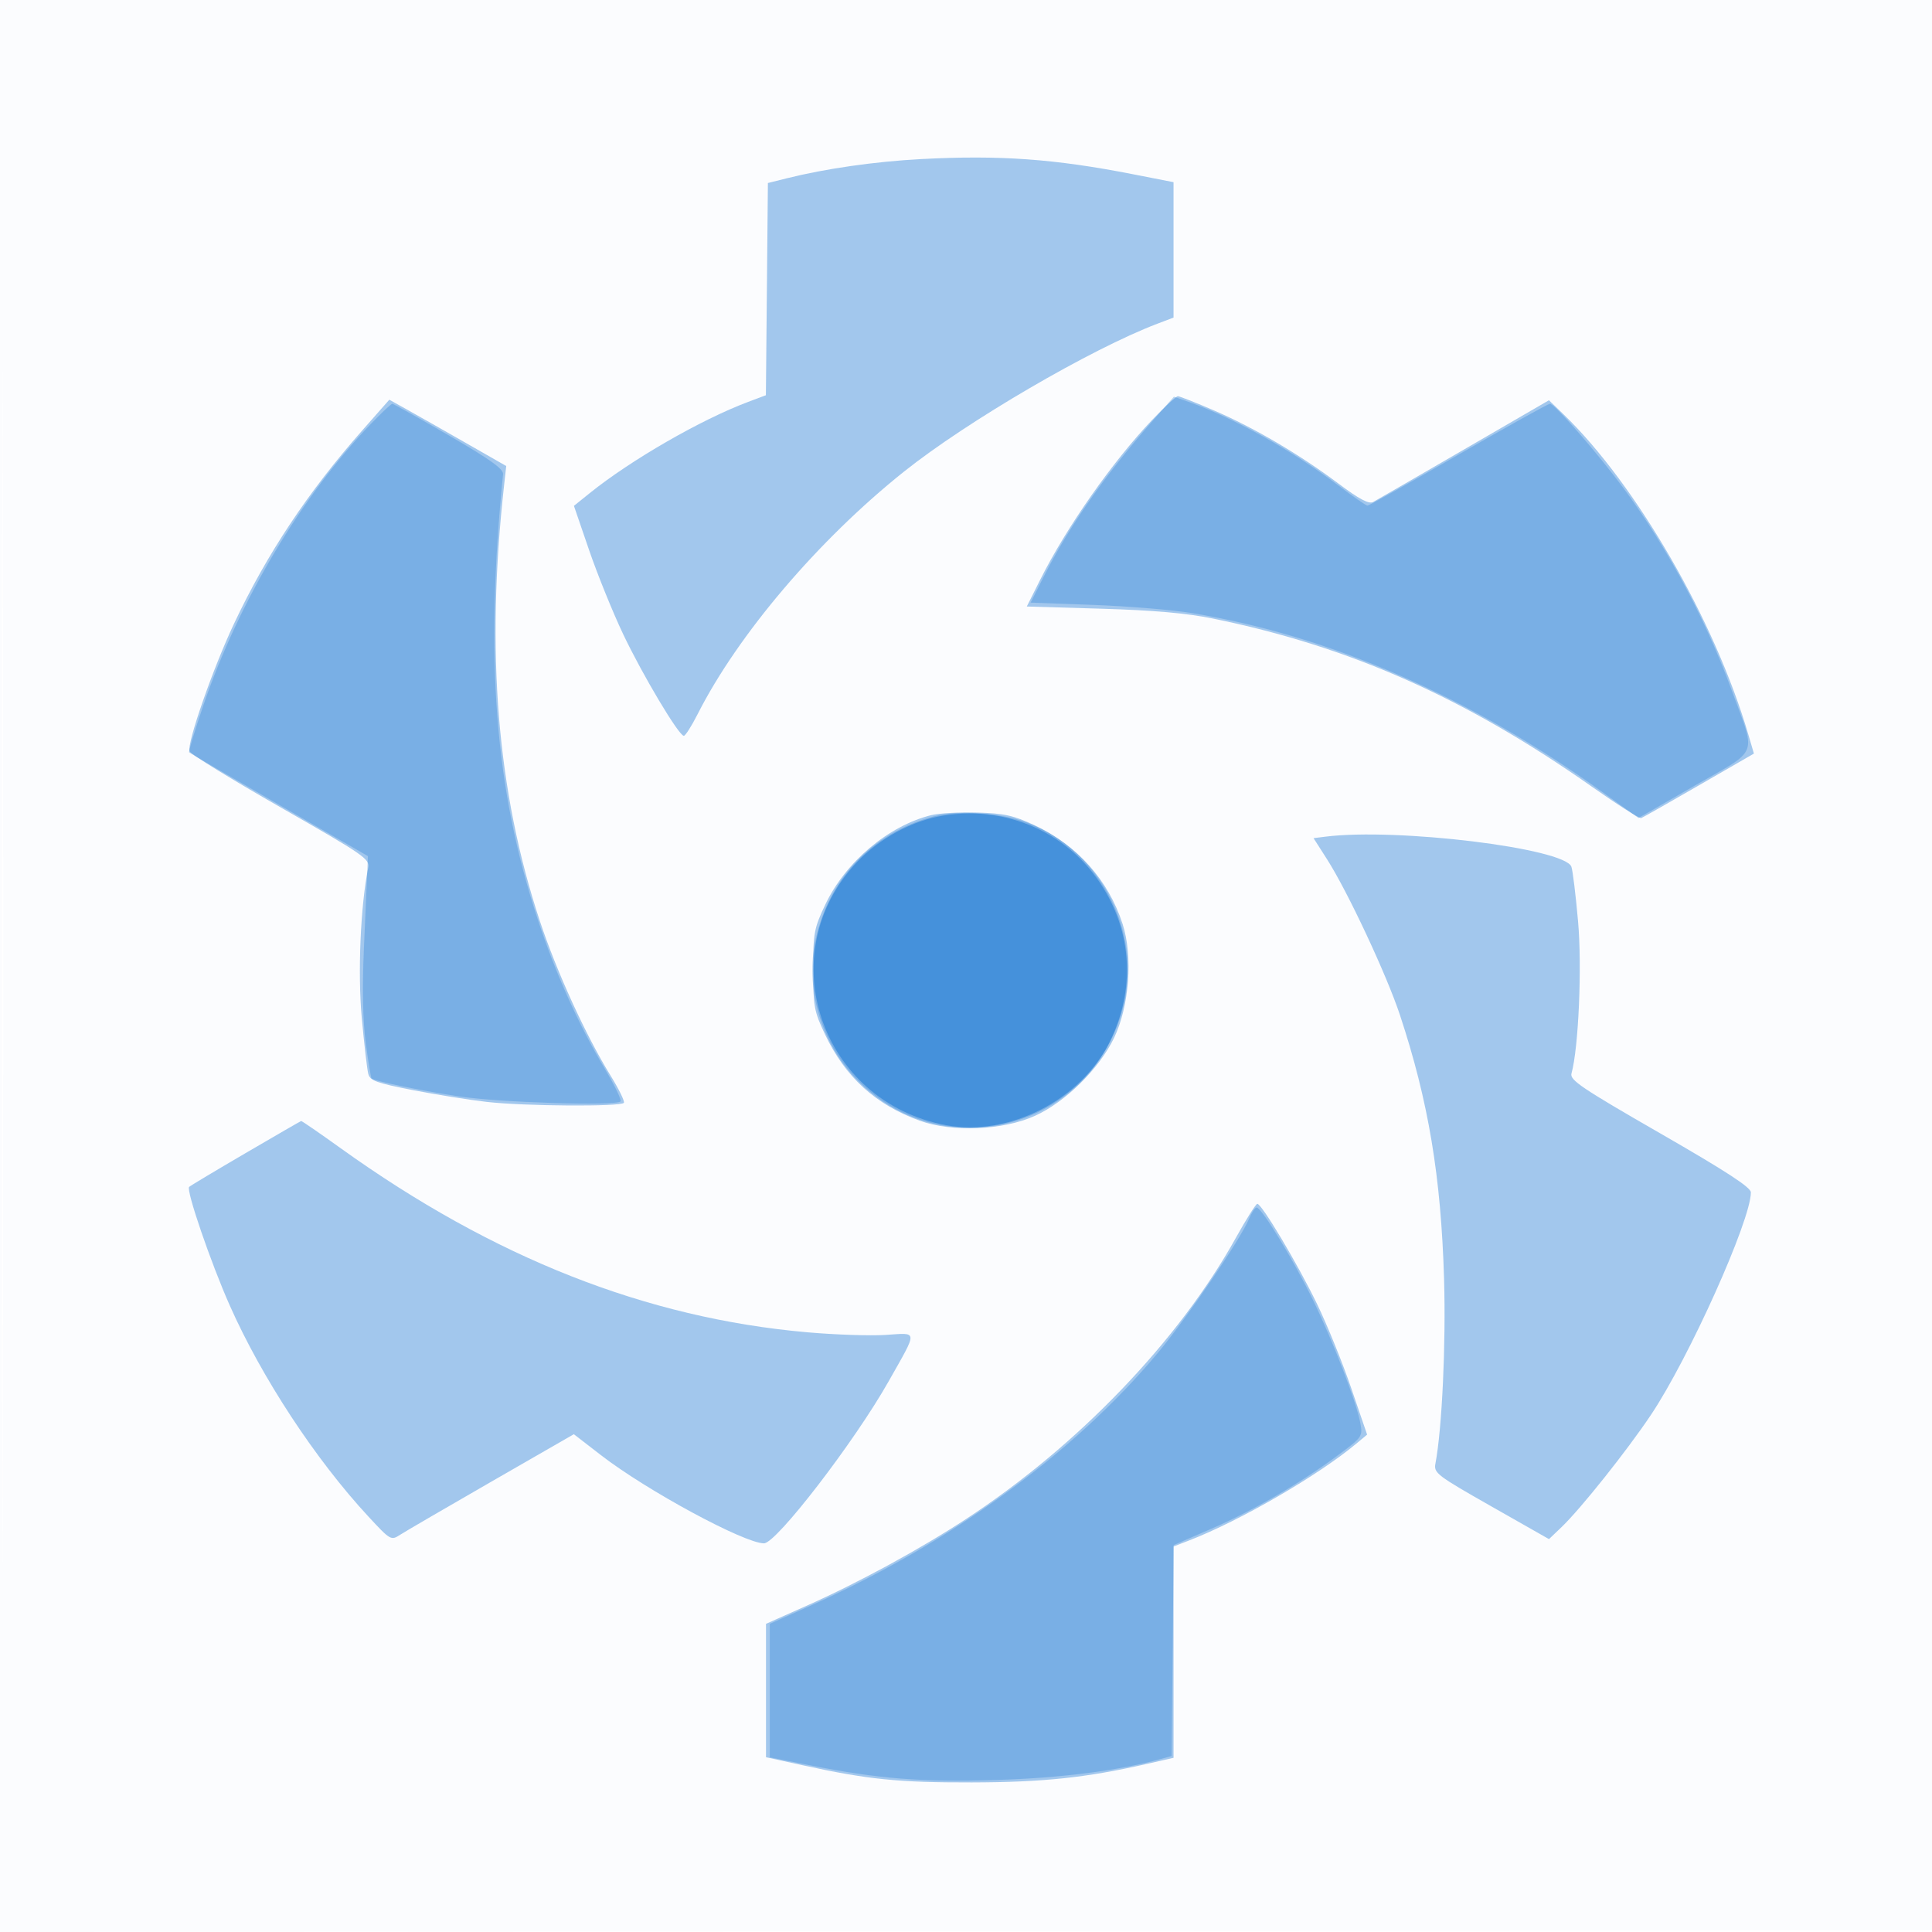
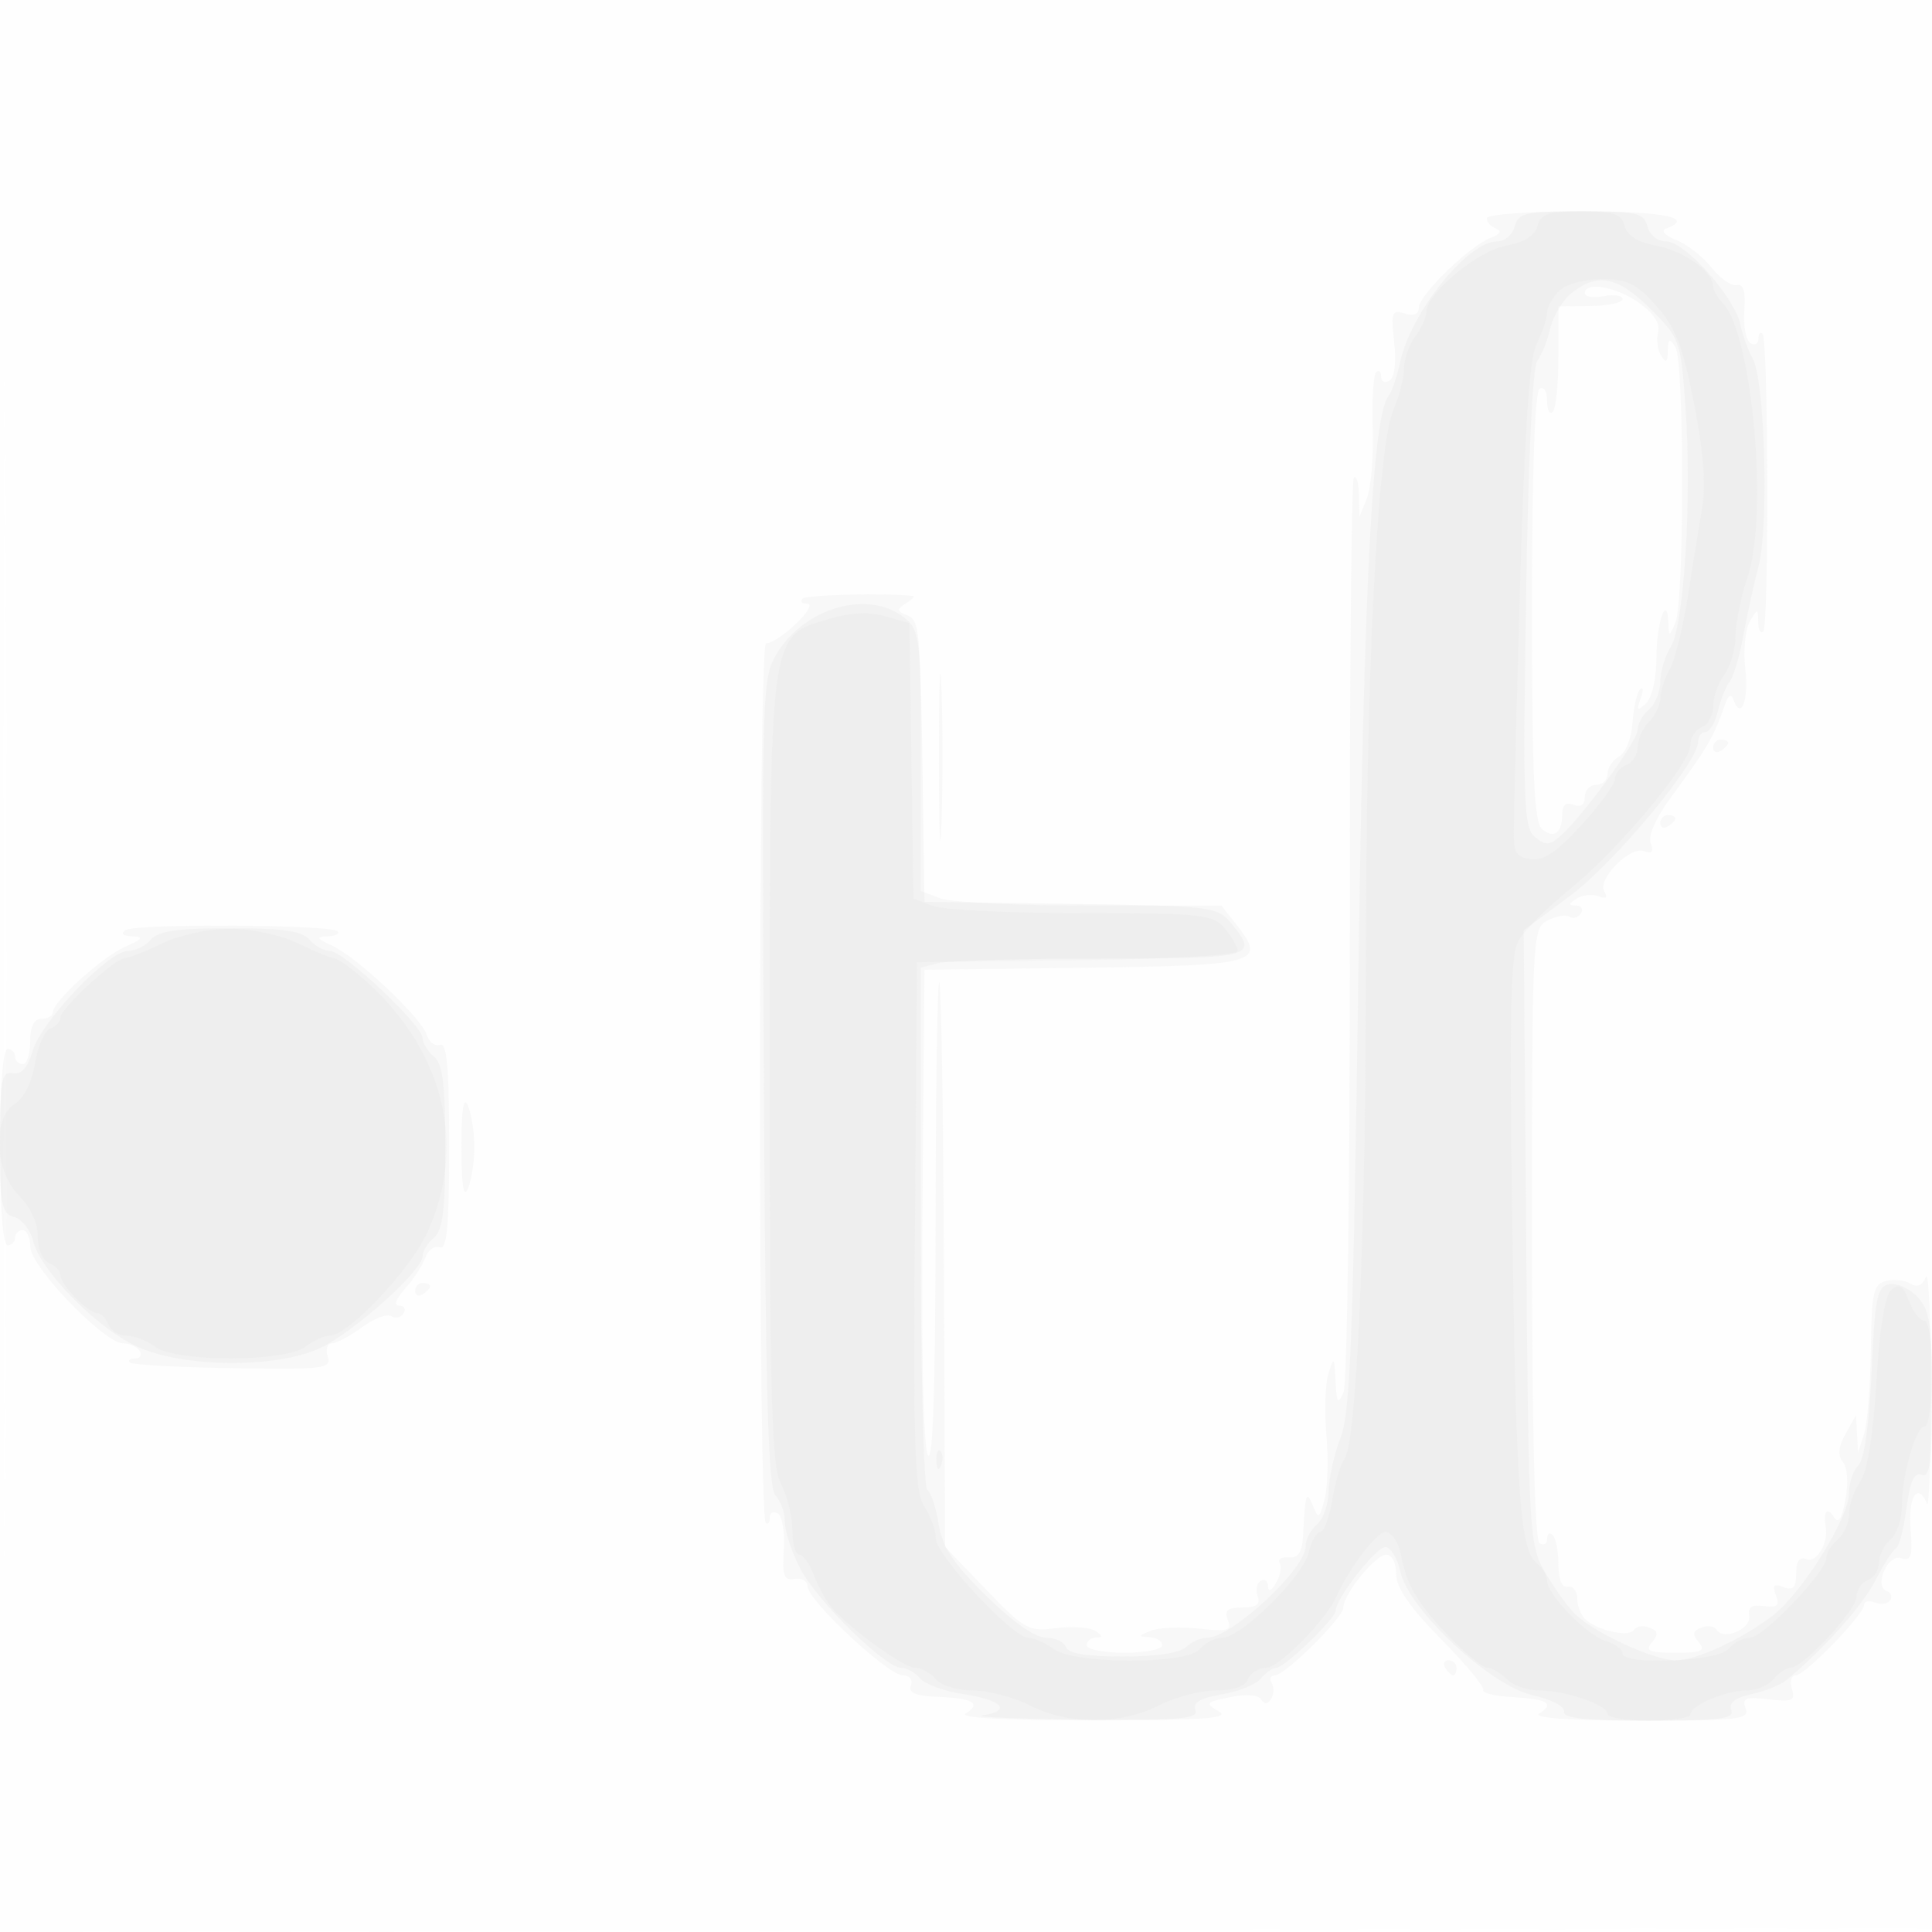
- <svg xmlns="http://www.w3.org/2000/svg" width="512" height="512">
-   <path fill-opacity=".016" d="M0 256.002v256.002l256.25-.252 256.25-.252.252-255.75L513.004 0H0v256.002m.492.498c0 140.8.116 198.251.258 127.67.142-70.582.142-185.782 0-256C.608 57.951.492 115.7.492 256.5" fill="#1976D2" fill-rule="evenodd" />
-   <path fill-opacity=".394" d="M244 42.164c-12.122.645-25.227 2.523-35.5 5.088l-5 1.248-.265 28.12-.266 28.12-4.734 1.778c-12.468 4.683-31.018 15.367-41.937 24.155l-4.202 3.382 4.019 11.723c2.211 6.447 6.261 16.447 9.001 22.222 5.144 10.842 14.782 27 16.105 27 .412 0 2.06-2.588 3.662-5.75 10.687-21.105 32.012-46.171 54.658-64.247 16.732-13.355 49.61-32.545 67.209-39.228l4.25-1.614V48.28l-10.75-2.105c-20.847-4.083-35.386-5.119-56.25-4.011m61.367 69.086c-10.513 11.042-22.734 28.48-29.691 42.364l-3.565 7.115 19.695.581c13.929.411 22.621 1.179 29.694 2.623 36.207 7.396 66.827 20.984 100.327 44.521 6.78 4.764 12.679 8.523 13.108 8.354.429-.17 7.325-4.087 15.325-8.705l14.545-8.398-1.498-5.102c-8.845-30.129-29.662-66.186-48.969-84.817l-3.848-3.714-22.495 13.042c-12.372 7.173-23.203 13.43-24.068 13.904-1.152.632-3.633-.679-9.257-4.891-10.292-7.707-22.287-14.753-32.936-19.346-4.821-2.079-9.138-3.781-9.592-3.781-.454 0-3.503 2.813-6.775 6.25m-209.335 2.783c-14.415 16.358-25.303 32.761-34.011 51.236-5.642 11.969-12.571 31.878-11.783 33.857.3.756 11.188 7.449 24.194 14.874 22.179 12.661 23.617 13.655 23.14 16-2.031 9.986-2.796 27.835-1.702 39.735.645 7.021 1.422 13.709 1.728 14.863.474 1.79 2.194 2.416 11.729 4.274 6.145 1.197 14.998 2.612 19.673 3.144 10.05 1.145 35.684 1.31 36.338.234.25-.413-1.352-3.675-3.56-7.25-6.51-10.537-14.312-27.605-18.734-40.984-11.326-34.26-14.358-71.355-9.444-115.516l.557-5-10.829-6.189c-5.955-3.404-12.926-7.358-15.491-8.787l-4.662-2.597-7.143 8.106M246.746 216.03c-11.368 2.849-22.698 12.425-28.037 23.696-2.978 6.286-3.209 7.53-3.209 17.274 0 9.696.24 11.007 3.138 17.123 5.355 11.302 13.373 18.612 25.076 22.862 8.621 3.131 22.075 2.567 30.567-1.282 8.081-3.663 17.024-12.473 20.953-20.643 4.049-8.418 5.039-21.625 2.265-30.206-3.749-11.594-12.005-20.856-23.302-26.143-5.571-2.606-8.058-3.159-15.18-3.37-4.684-.139-10.206.171-12.271.689m104.555 5.69l-3.2.399 3.579 5.595c5.451 8.522 15.807 30.646 19.324 41.286 7.556 22.858 10.883 42.779 11.69 70 .511 17.218-.541 39.66-2.29 48.859-.474 2.494.352 3.126 14.797 11.332l15.299 8.691 3.334-3.191c5.073-4.856 17.278-20.176 23.654-29.691C447.578 359.943 464 323.39 464 315.988c0-1.323-6.543-5.582-24.048-15.653-20.754-11.94-23.972-14.109-23.494-15.835 1.887-6.816 2.815-28.296 1.744-40.34-.628-7.062-1.425-13.578-1.771-14.48-1.884-4.908-46.202-10.324-65.13-7.96M65.073 305.591c-7.935 4.636-14.663 8.665-14.951 8.954-.855.855 5.756 20.138 10.784 31.455 8.522 19.182 22.722 40.796 36.734 55.91 5.844 6.304 5.983 6.384 8.401 4.822 1.353-.873 12.263-7.227 24.246-14.12l21.787-12.531 7.213 5.573C171.395 395.011 197.271 409 202.469 409c3.276 0 23.982-26.914 33.018-42.918 7.833-13.873 7.899-12.871-.81-12.312-4.084.262-13.444-.055-20.801-.704-42.659-3.767-83.103-19.725-123.566-48.755-5.605-4.021-10.33-7.275-10.5-7.231-.171.045-6.802 3.874-14.737 8.511m262.469 22.4c-15.193 27.353-41.832 55.121-71.542 74.576-12.197 7.987-28.633 16.928-42.25 22.983L203 430.33v35.354l9.75 2.13c17.218 3.762 25.354 4.588 44.75 4.545 18.952-.043 30.275-1.237 46.316-4.885L311 465.84V409.839l4.25-1.649c13.438-5.215 34.1-17.187 44.15-25.582l2.9-2.422-4.224-12.343c-2.323-6.789-6.409-16.843-9.079-22.343-5.182-10.674-14.641-26.521-15.798-26.468-.385.018-2.93 4.049-5.657 8.959" fill="#1976D2" fill-rule="evenodd" />
-   <path fill-opacity=".296" d="M305.217 111.811c-12.496 14.214-21.959 27.768-28.619 40.995l-3.472 6.893 16.687.611c9.178.336 20.962 1.319 26.187 2.183 36.761 6.082 73.31 22.025 108.579 47.362l9.639 6.924 14.926-8.592c17.344-9.984 16.333-7.281 9.615-25.687-7.226-19.799-18.613-40.506-31.069-56.5-7.205-9.251-15.892-19-16.93-19-.486 0-11.412 6.075-24.278 13.5-12.867 7.425-23.701 13.5-24.076 13.5-.376 0-3.883-2.43-7.794-5.399-12.156-9.229-27.716-17.904-39.692-22.129l-3.823-1.349-5.88 6.688m-206.854.439c-18.303 18.96-35.045 47.046-44.43 74.536-2.307 6.757-4.023 12.435-3.814 12.617.21.181 10.956 6.439 23.881 13.906l23.5 13.576-.187 4.307-.88 20.308c-.46 10.628-.29 19.017.506 24.985.659 4.942 1.346 9.134 1.528 9.315.694.695 12.49 3.122 23.033 4.74 10.702 1.642 41.679 2.613 42.947 1.345.339-.338-1.495-4.163-4.075-8.5-7.087-11.914-13.164-25.451-17.905-39.885-11.348-34.549-14.021-68.972-9.15-117.833.137-1.376-3.429-3.929-14.317-10.247-7.975-4.628-14.74-8.415-15.034-8.417-.294-.002-2.815 2.359-5.603 5.247M247.5 216.347c-16.613 4.335-28.513 17.141-31.625 34.031-2.268 12.305 1.964 26.037 10.913 35.412 22.325 23.388 60.915 14.045 70.355-17.034 6.237-20.534-4.871-43.101-24.985-50.762-6.818-2.597-18.123-3.352-24.658-1.647m83.491 106.674c-2.232 5.39-16.418 26.245-24.133 35.479-22.244 26.625-55.049 50.5-92.108 67.034L204 430.33v35.39l10.75 2.121c18.163 3.584 29.371 4.467 49.202 3.876 16.981-.506 32.482-2.475 43.548-5.531l3-.829.265-27.946.265-27.946 9.993-4.327c11.017-4.77 23.512-12.029 33.588-19.514 6.426-4.773 6.55-4.952 5.892-8.5-1.045-5.627-7.186-21.591-12.552-32.629C342.778 333.854 334.339 320 333.03 320c-.433 0-1.35 1.359-2.039 3.021" fill="#1976D2" fill-rule="evenodd" />
-   <path fill-opacity=".533" d="M250 216.137c-8.2 1.313-16.895 6.001-22.894 12.344-22.981 24.299-9.686 63.511 23.634 69.708 16.681 3.102 35.892-6.754 43.452-22.292 6.024-12.383 5.949-25.914-.211-37.769-8.446-16.257-25.753-24.91-43.981-21.991" fill="#1976D2" fill-rule="evenodd" />
+ <svg xmlns="http://www.w3.org/2000/svg" width="256" height="256">
+   <path fill-opacity=".016" d="M0 128.004v128.004l128.25-.254 128.25-.254.254-127.75L257.008 0H0v128.004m.485.496c0 70.4.119 99.053.265 63.672.146-35.38.146-92.98 0-128C.604 29.153.485 58.1.485 128.5" fill="#ccc" fill-rule="evenodd" />
+   <path fill-opacity=".111" d="M197 28.917c0 .504.563 1.126 1.25 1.383.792.296.517.745-.75 1.227-2.786 1.058-9.5 7.59-9.5 9.243 0 .881-.667 1.153-1.88.768-1.693-.537-1.831-.156-1.385 3.802.302 2.676.059 4.669-.62 5.089-.613.379-1.115.137-1.115-.537s-.297-.928-.66-.565c-.363.363-.562 3.702-.441 7.42.121 3.717-.229 7.883-.777 9.256l-.995 2.497-.064-2.917c-.034-1.604-.335-2.645-.666-2.313-.332.332-.578 27.295-.546 59.917.033 32.622-.339 60.213-.826 61.313-.741 1.675-.912 1.432-1.054-1.5-.157-3.224-.232-3.303-.949-1-.429 1.375-.549 5.044-.268 8.154.281 3.11.175 6.935-.236 8.5-.682 2.597-.819 2.671-1.562.846-.863-2.116-.998-1.7-1.298 4-.115 2.183-.632 2.963-1.897 2.863-.957-.075-1.495.258-1.196.742.299.484.083 1.67-.48 2.637-.629 1.08-1.036 1.253-1.055.449-.016-.72-.46-1.043-.986-.718-.526.325-.703 1.252-.393 2.059.405 1.056-.159 1.468-2.013 1.468-1.981 0-2.429.38-1.943 1.649.545 1.419.019 1.579-3.785 1.15-2.43-.274-5.316-.147-6.414.281-1.692.661-1.729.79-.246.85.963.038 1.75.52 1.75 1.07s-2.25 1-5 1-5-.45-5-1 .563-1.007 1.25-1.015c.906-.011.871-.256-.127-.888-.758-.48-3.104-.641-5.215-.358-3.61.484-4.157.181-9.259-5.129l-5.423-5.643-.152-37.189c-.083-20.454-.359-37.397-.613-37.65-.254-.254-.475 14.126-.491 31.955-.021 21.749-.355 31.862-1.015 30.73-.604-1.036-.882-13.77-.719-33l.264-31.313 21.151-.27c23.065-.294 24.197-.611 20.221-5.666L161.855 120h-17.362c-9.55 0-18.517-.439-19.928-.975L122 118.05v-17.918c0-16.031-.181-17.988-1.722-18.579-1.475-.566-1.511-.794-.25-1.591.81-.512 1.247-.959.972-.993-3.435-.424-14.133-.169-14.651.349-.375.375-.092.682.63.682s.01 1.225-1.583 2.722c-1.593 1.497-3.346 2.628-3.896 2.513-1.04-.216-1.071 115.527-.032 116.567.293.292.532-.02.532-.694 0-.674.481-.929 1.069-.565.588.363.944 2.527.791 4.809-.23 3.445.012 4.098 1.431 3.854.94-.161 1.709.291 1.709 1.005C107 212.02 117.691 222 119.629 222c.914 0 1.367.567 1.071 1.34-.373.97.608 1.383 3.559 1.499 4.667.183 5.821.867 3.712 2.2-.938.593 5.238.925 17.029.915 14.604-.012 18.079-.261 16.5-1.185-1.851-1.083-1.74-1.224 1.489-1.892 2.107-.436 3.741-.314 4.125.307.427.692.861.666 1.32-.077.376-.609.406-1.557.066-2.107-.34-.55-.16-1 .401-1 1.373 0 9.099-7.642 9.099-9.001 0-1.753 4.263-6.999 5.688-6.999.743 0 1.312 1.117 1.312 2.574 0 1.801 1.794 4.396 5.973 8.64 3.284 3.336 5.786 6.367 5.559 6.734-.227.367 1.46.778 3.748.914 4.789.282 5.771.862 3.691 2.177-.946.599 3.777.936 13.248.946 13.189.013 14.653-.154 14.094-1.613-.523-1.362-.029-1.558 3.035-1.2 3.163.369 3.582.183 3.088-1.372-.314-.99-.09-1.8.499-1.8 1.241 0 9.065-8.071 9.065-9.352 0-.474.661-.608 1.468-.299.807.31 1.71.172 2.006-.307.296-.479.097-1.022-.442-1.207-1.768-.604.064-4.939 1.848-4.373 1.378.437 1.577-.184 1.276-3.972-.335-4.204.996-6.179 2.182-3.24.277.688.508-6.175.513-15.25.005-9.075-.298-15.729-.672-14.787-.451 1.139-1.136 1.431-2.04.873-.748-.462-2.211-.619-3.25-.347-1.658.434-1.901 1.551-1.989 9.128-.055 4.748-.46 9.758-.9 11.133l-.801 2.5-.135-2.5-.135-2.5-1.382 2.497c-.964 1.742-1.07 2.873-.351 3.739.598.72.74 2.793.338 4.934-.512 2.731-.928 3.319-1.598 2.261-.839-1.326-1.378-.574-1.02 1.423.374 2.088-1.197 4.752-2.506 4.25-.976-.375-1.41.21-1.41 1.896 0 1.868-.391 2.287-1.674 1.795-1.285-.493-1.519-.239-1.007 1.093.526 1.371.195 1.67-1.577 1.424-1.61-.224-2.167.147-1.976 1.317.284 1.741-3.386 3.296-4.297 1.821-.293-.475-1.205-.605-2.027-.29-1.149.442-1.229.892-.345 1.957.947 1.14.404 1.383-3.097 1.383s-4.044-.243-3.097-1.383c.884-1.065.804-1.515-.345-1.957-.822-.315-1.734-.185-2.027.29-.607.982-4.412.245-6.281-1.217-.687-.538-1.25-1.823-1.25-2.855 0-1.033-.562-1.766-1.25-1.628-.789.158-1.25-.916-1.25-2.913 0-1.74-.338-3.503-.75-3.917-.412-.414-.75-.202-.75.472 0 .674-.45.948-1 .608-.64-.396-1-15.165-1-41.024 0-39.52.044-40.429 2.021-41.487 1.111-.595 2.43-.828 2.931-.519.5.309 1.192.105 1.538-.454.345-.559.039-1.023-.681-1.031-1.006-.012-.983-.222.1-.908.775-.49 2.087-.632 2.914-.315.997.383 1.255.173.764-.621-1.001-1.619 3.4-6.083 5.285-5.36 1.042.4 1.295.095.859-1.039-.372-.971.646-3.324 2.577-5.952 5.063-6.894 5.711-8.005 7.308-12.54.415-1.178.77-1.34 1.086-.494 1.014 2.717 2.029.037 1.56-4.121-.272-2.418-.006-5.237.591-6.265 1.054-1.815 1.087-1.814 1.117.047.016 1.054.319 1.628.672 1.275.772-.773.679-38.705-.098-39.481-.299-.299-.544.007-.544.681s-.481.929-1.068.566c-.587-.363-.947-2.302-.799-4.309.188-2.553-.117-3.565-1.016-3.371-.707.153-2.206-.893-3.332-2.325-1.126-1.431-3.226-3.072-4.666-3.647-1.499-.598-2.085-1.243-1.369-1.509 3.915-1.453-.216-2.297-11.25-2.297-6.909 0-12.5.41-12.5.917m13 9.944c0 .474 1.125.647 2.5.384s2.5-.088 2.5.388c0 .477-1.913.888-4.25.913l-4.25.046v6.618c0 3.64-.338 6.956-.75 7.37-.412.415-.75-.248-.75-1.472 0-1.229-.448-1.949-1-1.608-.629.388-1 11.136-1 28.937 0 22.47.277 28.548 1.342 29.432 1.585 1.315 2.658.507 2.658-2.004 0-1.191.509-1.607 1.5-1.227.95.365 1.5-.013 1.5-1.031 0-.884.675-1.607 1.5-1.607s1.5-.653 1.5-1.45c0-.798.695-1.84 1.545-2.315.865-.484 1.647-2.461 1.777-4.494.128-1.996.581-3.978 1.008-4.404.427-.427.461.11.076 1.193-.584 1.644-.471 1.757.685.682.81-.753 1.39-3.311 1.397-6.165.011-4.59 1.431-8.594 1.582-4.464.067 1.832.109 1.828.93-.083 1.191-2.773 1.191-34.656 0-36.5-.804-1.244-.975-1.159-1 .5-.023 1.51-.242 1.667-.893.639-.474-.748-.655-2.153-.401-3.122.299-1.142-.59-2.51-2.527-3.89-3.001-2.136-7.179-2.873-7.179-1.266M124.413 100.5c.001 9.9.151 13.815.333 8.699.182-5.115.181-13.215-.002-18-.183-4.784-.332-.599-.331 9.301M227 99.059c0 .582.45.781 1 .441s1-.816 1-1.059-.45-.441-1-.441-1 .477-1 1.059m-7 10c0 .582.45.781 1 .441s1-.816 1-1.059-.45-.441-1-.441-1 .477-1 1.059M16.658 123.235c-.727.461-.413.77.842.831 1.6.077 1.421.352-.894 1.374C13.52 126.803 7 132.708 7 134.14c0 .473-.675.86-1.5.86-1 0-1.5 1-1.5 3 0 1.65-.45 3-1 3s-1-.45-1-1-.45-1-1-1c-.615 0-1 5-1 13s.385 13 1 13c.55 0 1-.45 1-1s.45-1 1-1 1.01 1.012 1.023 2.25c.026 2.591 9.81 12.75 12.279 12.75.869 0 1.858.45 2.198 1 .34.55.066 1-.608 1-.674 0-.981.244-.683.542.298.298 6.443.636 13.655.75 12.087.192 13.07.071 12.558-1.542-.306-.963-.058-1.75.551-1.75.609 0 2.397-.953 3.972-2.118 1.576-1.165 3.327-1.832 3.891-1.483a1.205 1.205 0 001.654-.383c.345-.559.073-1.016-.605-1.016-.743 0-.429-.894.792-2.25 1.114-1.238 2.321-3.084 2.682-4.104.362-1.019 1.22-1.638 1.907-1.374.962.369 1.249-2.715 1.249-13.41 0-10.433-.3-13.775-1.206-13.427-.664.255-1.464-.349-1.779-1.34-.72-2.269-9.201-10.256-12.53-11.8-2.072-.961-2.172-1.171-.583-1.227 1.054-.038 1.641-.343 1.305-.679-.885-.885-26.69-1.027-28.064-.154M61.141 152c0 5.067.278 6.851.859 5.5.473-1.1.859-3.575.859-5.5 0-1.925-.386-4.4-.859-5.5-.581-1.351-.859.433-.859 5.5M55 171.059c0 .582.45.781 1 .441s1-.816 1-1.059-.45-.441-1-.441-1 .477-1 1.059M191.5 221c.34.55.816 1 1.059 1s.441-.45.441-1-.477-1-1.059-1-.781.45-.441 1" fill="#ccc" fill-rule="evenodd" />
+   <path fill-opacity=".13" d="M200.71 30c-.287 1.1-1.357 2-2.377 2-3.867 0-11.406 9.424-12.82 16.027-.409 1.91-1.102 3.923-1.54 4.473-2.098 2.636-3.261 25.18-3.998 77.5-.665 47.203-1.05 57.158-2.342 60.5-.85 2.2-1.565 5.407-1.589 7.128-.024 1.72-.719 3.687-1.544 4.372-.825.685-1.5 2.002-1.5 2.927 0 2.964-9.811 12.073-13.003 12.073-.879 0-2.159.563-2.847 1.25-.766.766-4.007 1.25-8.367 1.25-4.804 0-7.252-.406-7.533-1.25-.229-.687-1.435-1.25-2.68-1.25-1.401 0-4.413-2.116-7.914-5.562-4.378-4.309-5.795-6.456-6.286-9.523-.348-2.177-1.024-4.201-1.501-4.496-.478-.295-.869-15.983-.869-34.861v-34.325l2.25-.603c1.237-.331 10.912-.609 21.5-.616 20.528-.015 21.131-.18 17.324-4.742-1.789-2.144-2.587-2.238-21.217-2.5L122.5 119.5l-.269-18c-.259-17.279-.359-18.069-2.5-19.728-4.687-3.63-13.012-1.29-16.712 4.697-2.056 3.328-2.082 4.135-1.803 56.904.219 41.179.572 53.817 1.534 54.778.688.687 1.25 2.27 1.25 3.518 0 1.248.92 4.035 2.045 6.193 2.234 4.285 11.249 13.138 13.379 13.138.732 0 1.851.626 2.486 1.391.635.765 3.154 1.691 5.599 2.058 5.248.787 6.665 2.243 2.758 2.833-1.522.23 4.306.486 12.952.568 13.107.125 15.629-.083 15.181-1.25-.384-1.001.607-1.594 3.474-2.079 2.206-.372 4.542-1.317 5.191-2.099.649-.782 1.567-1.422 2.039-1.422 1.086 0 7.896-6.566 7.896-7.613 0-1.587 5.316-8.387 6.557-8.387.706 0 1.605 1.463 1.998 3.25 1.105 5.031 11.913 15.13 17.521 16.373 2.522.558 4.316 1.495 4.174 2.178-.183.877 2.833 1.199 11.219 1.199 9.439 0 11.373-.249 10.929-1.405-.368-.959.488-1.631 2.698-2.116 1.78-.391 3.851-1.221 4.601-1.845 4.984-4.142 10.096-9.865 11.804-13.214 1.099-2.156 2.325-4.066 2.725-4.245.399-.179 1.022-2.566 1.386-5.305.481-3.625 1.031-4.837 2.024-4.456 1.101.422 1.364-1.599 1.364-10.487 0-9.453-.27-11.3-1.909-13.06-1.05-1.127-2.737-1.891-3.75-1.697-1.621.309-1.901 1.691-2.341 11.545-.313 7.005-.968 11.66-1.75 12.44-.688.685-1.25 2.334-1.25 3.664 0 3.346-6.316 13.433-10.251 16.371-4.258 3.18-10.01 5.81-12.705 5.81-2.971 0-11.132-3.801-13.485-6.281-1.068-1.125-2.857-3.659-3.977-5.632-1.939-3.417-2.051-5.513-2.36-44.201l-.324-40.613 6.112-4.543c5.907-4.389 16.99-17.701 16.99-20.406 0-.728.441-1.324.981-1.324.539 0 1.277-1.237 1.638-2.75s1.065-3.271 1.565-3.907c.499-.637 1.305-3.337 1.791-6 .486-2.664 1.406-6.868 2.045-9.343 1.385-5.368.838-24.597-.783-27.5-.614-1.1-1.352-3.137-1.64-4.527-.736-3.557-7.339-10.973-9.769-10.973-1.174 0-2.233-.834-2.538-2-.47-1.797-1.364-2-8.79-2-7.426 0-8.32.203-8.79 2m7.601 8.772c-1.205.951-2.504 3.078-2.888 4.728-.384 1.65-1.16 3.584-1.723 4.298-.623.789-1.209 13.145-1.495 31.517-.423 27.1-.303 30.359 1.162 31.574 1.358 1.128 1.902 1.133 3.232.029C209.406 108.589 217 98.206 217 96.698c0-.799.675-2.013 1.5-2.698s1.5-2.331 1.5-3.658.622-3.409 1.382-4.627c1.768-2.835 2.813-19.663 1.963-31.633-.638-8.993-.718-9.22-4.615-13.117-4.306-4.305-7.019-4.876-10.419-2.193M20 124.5c-.685.825-2.053 1.5-3.041 1.5-2.58 0-11.465 9.3-12.609 13.198-.668 2.276-1.495 3.211-2.66 3.008-1.488-.259-1.69.833-1.69 9.134 0 8.347.213 9.482 1.859 9.913 1.022.267 2.168 1.718 2.546 3.224.975 3.884 8.288 11.349 13.595 13.878 6.075 2.896 18.684 3.015 24.494.232C46.959 176.449 56 168.329 56 166.457c0-.667.675-1.772 1.5-2.457 1.163-.965 1.5-3.66 1.5-12s-.337-11.035-1.5-12c-.825-.685-1.5-1.778-1.5-2.429C56 135.887 45.516 126 43.73 126c-.817 0-2.045-.675-2.73-1.5-.942-1.136-3.493-1.5-10.5-1.5s-9.558.364-10.5 1.5m104.079 69.083c.048 1.165.285 1.402.604.605.289-.722.253-1.585-.079-1.917-.332-.332-.568.258-.525 1.312" fill="#ccc" fill-rule="evenodd" />
+   <path fill-opacity=".103" d="M203.728 29.934c-.336 1.284-1.751 2.167-4.213 2.629-3.781.709-10.515 6.332-10.515 8.779 0 .702-.661 2.149-1.468 3.217-.808 1.067-1.483 2.998-1.5 4.29-.018 1.292-.656 3.767-1.418 5.5-2.13 4.84-3.65 35.968-3.647 74.651.003 34.831-1.216 62.362-2.852 64.395-.489.608-1.204 3.017-1.59 5.355-.385 2.338-1.103 4.25-1.594 4.25-.491 0-1.185 1.238-1.542 2.75-.754 3.199-8.941 11.25-11.44 11.25-.937 0-2.264.675-2.949 1.5-1.726 2.08-16.681 2.056-19.441-.032-1.068-.807-2.569-1.468-3.337-1.468-2.056 0-12.222-10.953-12.222-13.169 0-1.046-.681-2.941-1.513-4.211-1.291-1.97-1.475-7.428-1.25-37.215l.263-34.905 21.25-.27c12.856-.163 21.25-.652 21.25-1.238 0-.533-.775-1.874-1.722-2.981-1.602-1.87-2.927-2.011-18.935-2.011-9.467 0-18.357-.435-19.755-.967l-2.543-.966-.272-18.247-.273-18.247-3.191-.914c-2.167-.621-4.574-.505-7.5.361-7.98 2.363-7.809 1.045-7.809 60.193 0 43.79.225 51.99 1.494 54.423.821 1.575 1.496 4.327 1.5 6.114.003 1.787.412 3.25.908 3.25.496 0 1.376 1.237 1.954 2.75.578 1.512 1.635 3.432 2.348 4.265 2.408 2.816 9.573 7.985 11.067 7.985.816 0 2.044.675 2.729 1.5.692.834 2.872 1.5 4.911 1.5 2.016 0 5.431.9 7.589 2 5.049 2.574 11.951 2.574 17 0 2.158-1.1 5.58-2 7.604-2 2.35 0 3.89-.543 4.258-1.5.316-.825 1.409-1.5 2.429-1.5 1.654 0 7.885-6.295 9.23-9.326 1.683-3.792 5.375-8.674 6.559-8.674.76 0 1.653 1.238 1.984 2.75.743 3.389 1.089 4.247 2.68 6.641 2.042 3.075 7.739 8.609 8.861 8.609.571 0 1.713.675 2.538 1.5.825.825 2.751 1.5 4.279 1.5 3.499 0 9.078 1.904 9.078 3.098 0 .496 2.475.902 5.5.902s5.5-.378 5.5-.839c0-1.184 4.645-3.161 7.425-3.161 1.281 0 2.89-.675 3.575-1.5s1.693-1.5 2.24-1.5c1.649 0 8.76-7.642 8.76-9.414 0-.907.675-1.908 1.5-2.224.825-.317 1.5-1.373 1.5-2.347 0-.973.675-2.33 1.5-3.015s1.503-2.652 1.506-4.372c.007-4.179 1.852-10.628 3.041-10.628.524 0 .953-3.15.953-7 0-4.113-.423-7-1.025-7-.563 0-1.471-1.174-2.016-2.609-.77-2.023-1.291-2.36-2.325-1.502-.879.729-1.563 4.896-2.008 12.225-.439 7.217-1.193 11.858-2.151 13.225-.811 1.158-1.475 3.076-1.475 4.261s-.675 2.715-1.5 3.4-1.5 1.771-1.5 2.414c0 1.862-8.356 10.586-10.139 10.586-.889 0-2.176.675-2.861 1.5-1.398 1.685-14 2.196-14 .567 0-.513-1.013-1.247-2.25-1.631-2.536-.788-7.75-6.166-7.75-7.994 0-.658-.633-1.722-1.407-2.364-2.184-1.814-2.688-8.973-3.219-45.775-.39-27.037-.219-34.703.817-36.609.72-1.326 3.784-4.414 6.809-6.862 6.483-5.247 15.952-16.572 15.98-19.113.011-.98.695-2.041 1.52-2.357.825-.317 1.5-1.567 1.5-2.778s.661-3.075 1.468-4.143c.808-1.067 1.483-3.388 1.5-5.156.018-1.768.735-5.287 1.595-7.819 2.796-8.236.626-32.295-3.272-36.287-.71-.727-1.291-1.74-1.291-2.25 0-1.915-3.856-4.679-7.474-5.358-2.499-.469-3.916-1.348-4.254-2.637-.419-1.603-1.406-1.934-5.772-1.934-4.366 0-5.353.331-5.772 1.934m2.843 8.637c-.864.865-1.571 2.146-1.571 2.847 0 .701-.626 2.581-1.391 4.178-1.264 2.638-1.933 16.805-3.017 63.904-.079 3.454.224 4.045 2.225 4.328 1.717.244 3.46-.922 6.728-4.5 2.426-2.655 4.421-5.405 4.433-6.109.012-.705.697-1.541 1.522-1.857.825-.317 1.5-1.396 1.5-2.398 0-1.001.675-2.496 1.5-3.321.825-.825 1.5-2.237 1.5-3.137 0-.901.558-2.62 1.24-3.822.683-1.201 1.767-5.559 2.411-9.684a1246.66 1246.66 0 011.907-11.869c.495-2.932.133-7.44-1.1-13.71-1.494-7.6-2.423-10.001-4.986-12.881-2.635-2.963-3.815-3.54-7.239-3.54-2.385 0-4.745.655-5.662 1.571M21.5 125c-2.2 1.063-4.45 1.95-5 1.971-1.343.052-8.5 6.679-8.5 7.871 0 .519-.611 1.179-1.358 1.465-.748.287-1.653 2.36-2.012 4.606-.396 2.478-1.435 4.573-2.642 5.326-3.042 1.9-2.747 8.911.512 12.17 1.532 1.532 2.5 3.638 2.5 5.439 0 1.689.638 3.183 1.5 3.514.825.316 1.5 1.039 1.5 1.607 0 1.265 3.663 5.031 4.893 5.031.491 0 1.152.675 1.469 1.5.316.825 1.403 1.5 2.415 1.5 1.013 0 2.714.661 3.782 1.468 2.687 2.032 17.195 2.032 19.882 0 1.068-.807 2.501-1.468 3.186-1.468 2.489 0 10.664-8.61 12.993-13.686 5.434-11.841 2.041-24.706-8.984-34.064-1.458-1.238-2.985-2.265-3.394-2.284-.408-.019-2.542-.903-4.742-1.966-2.316-1.119-6.105-1.932-9-1.932-2.895 0-6.684.813-9 1.932" fill="#ccc" fill-rule="evenodd" />
</svg>
